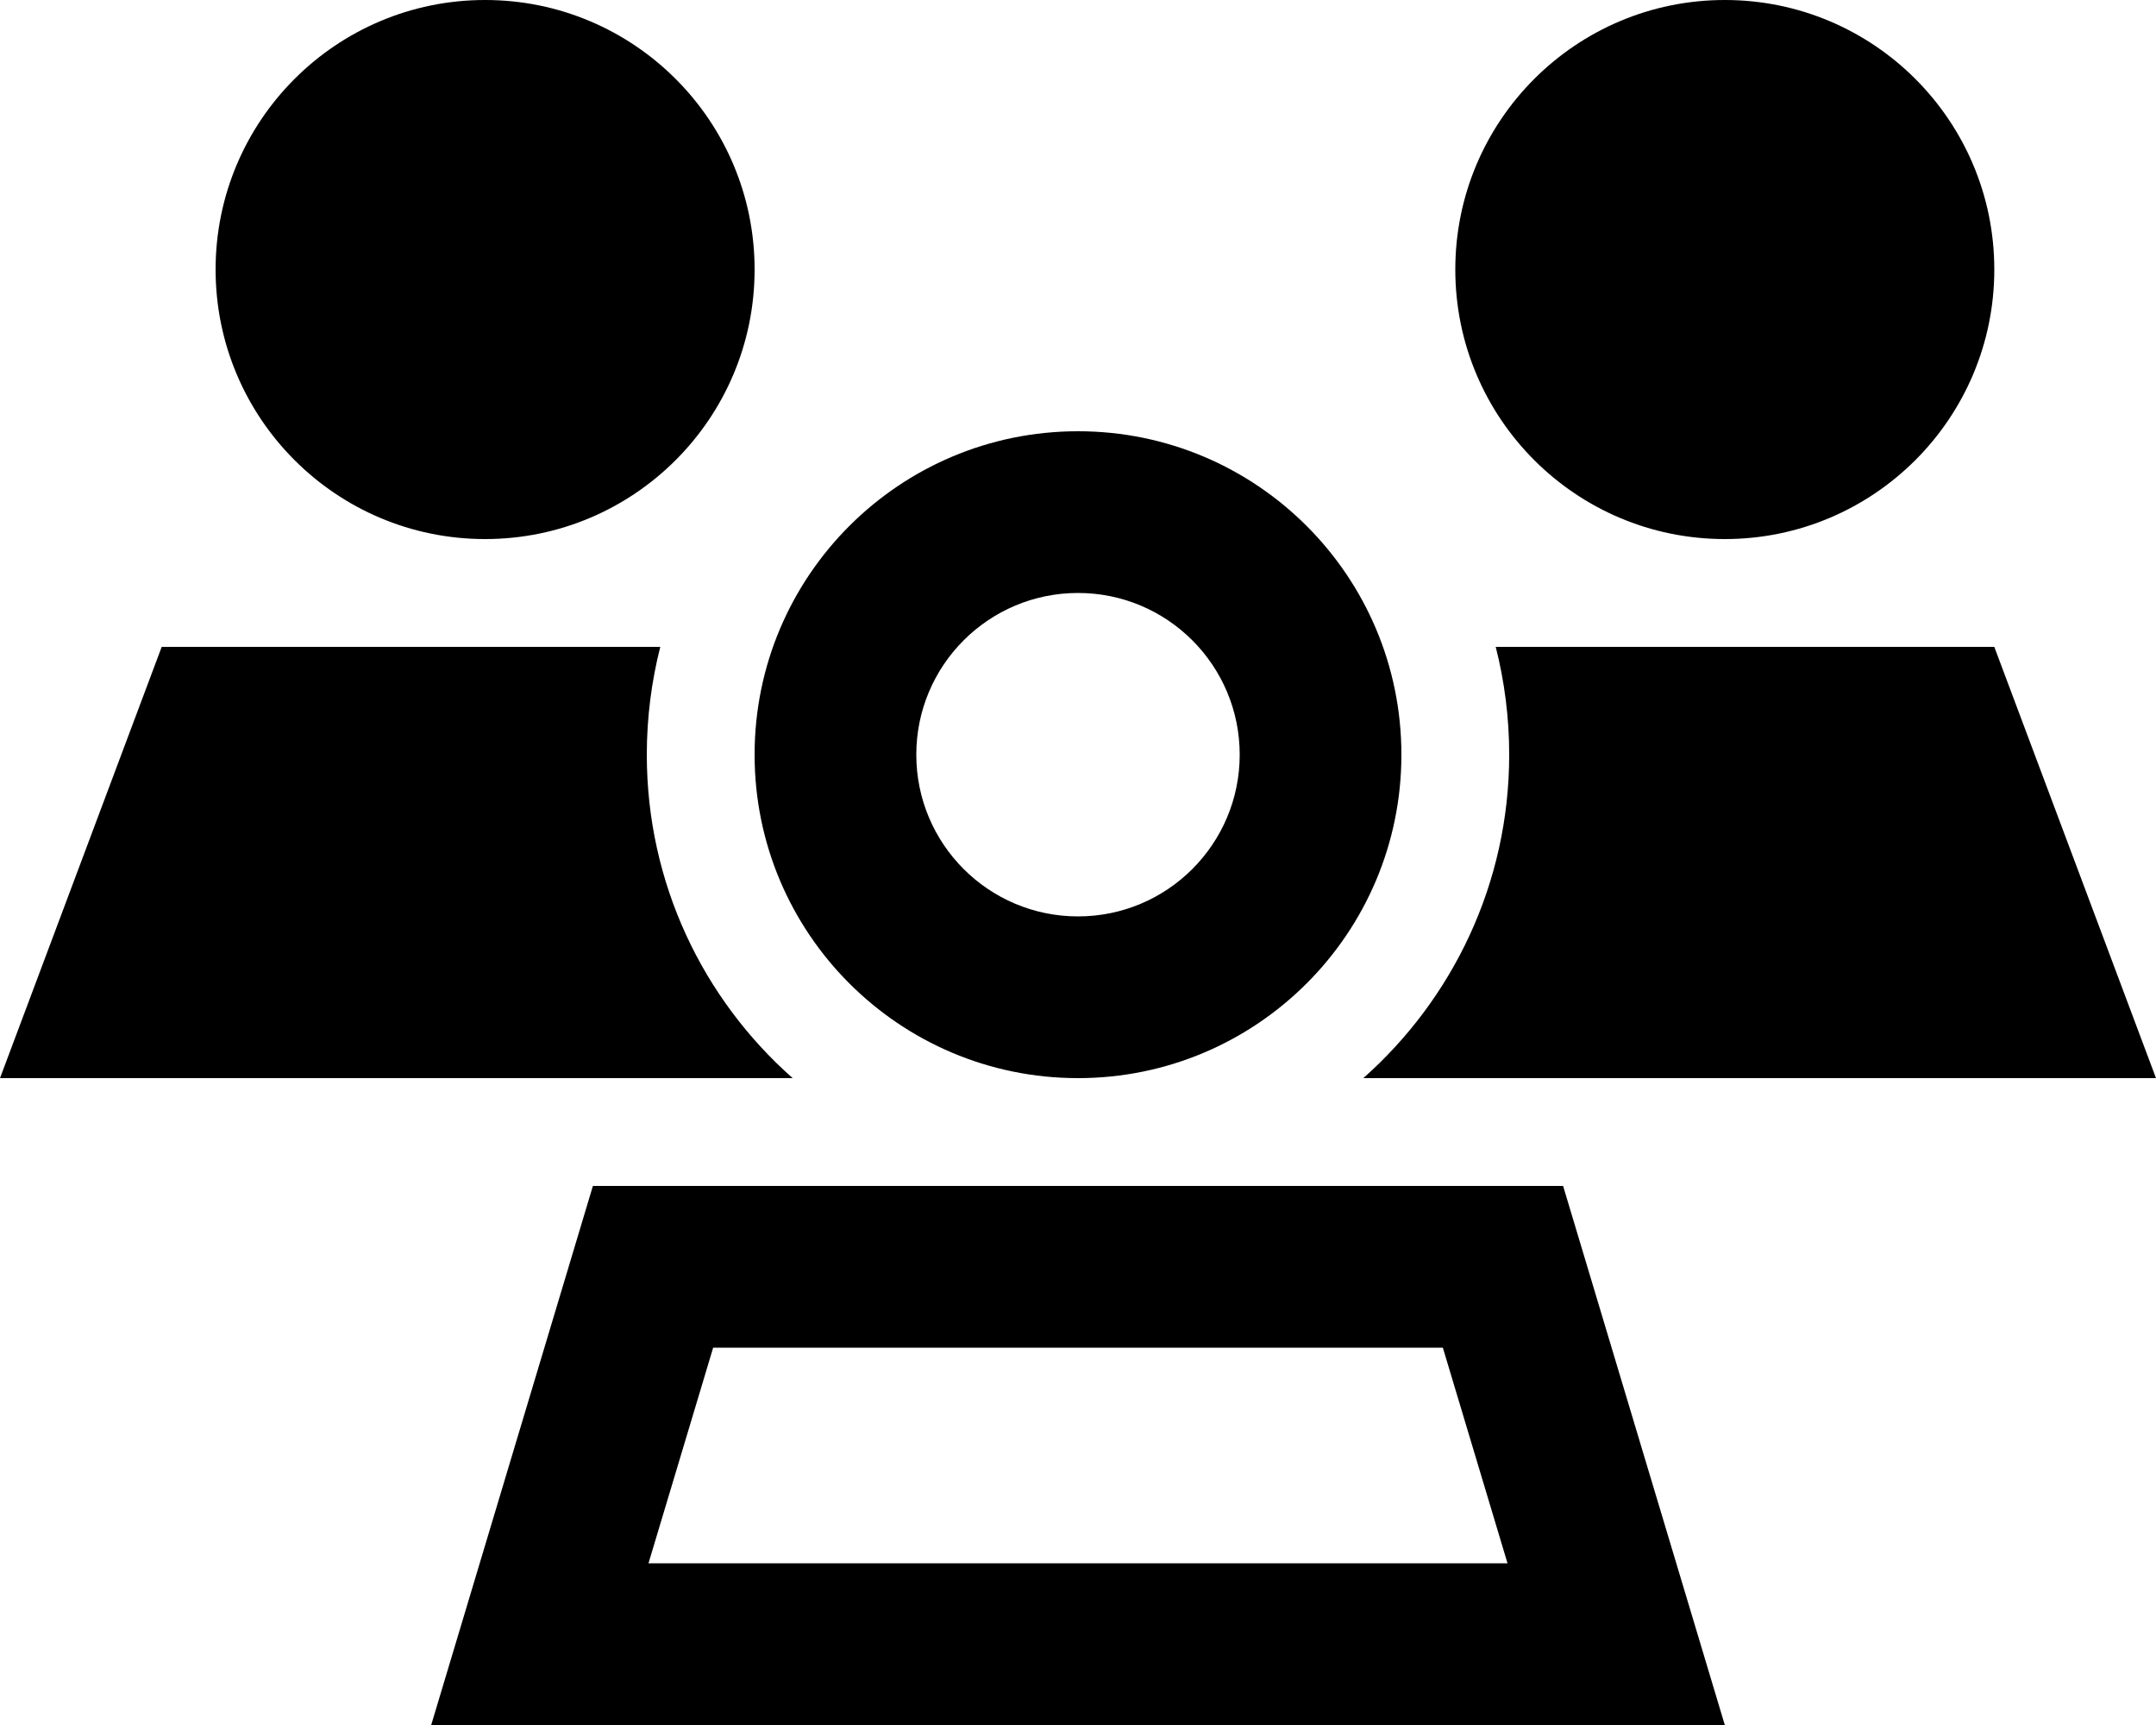
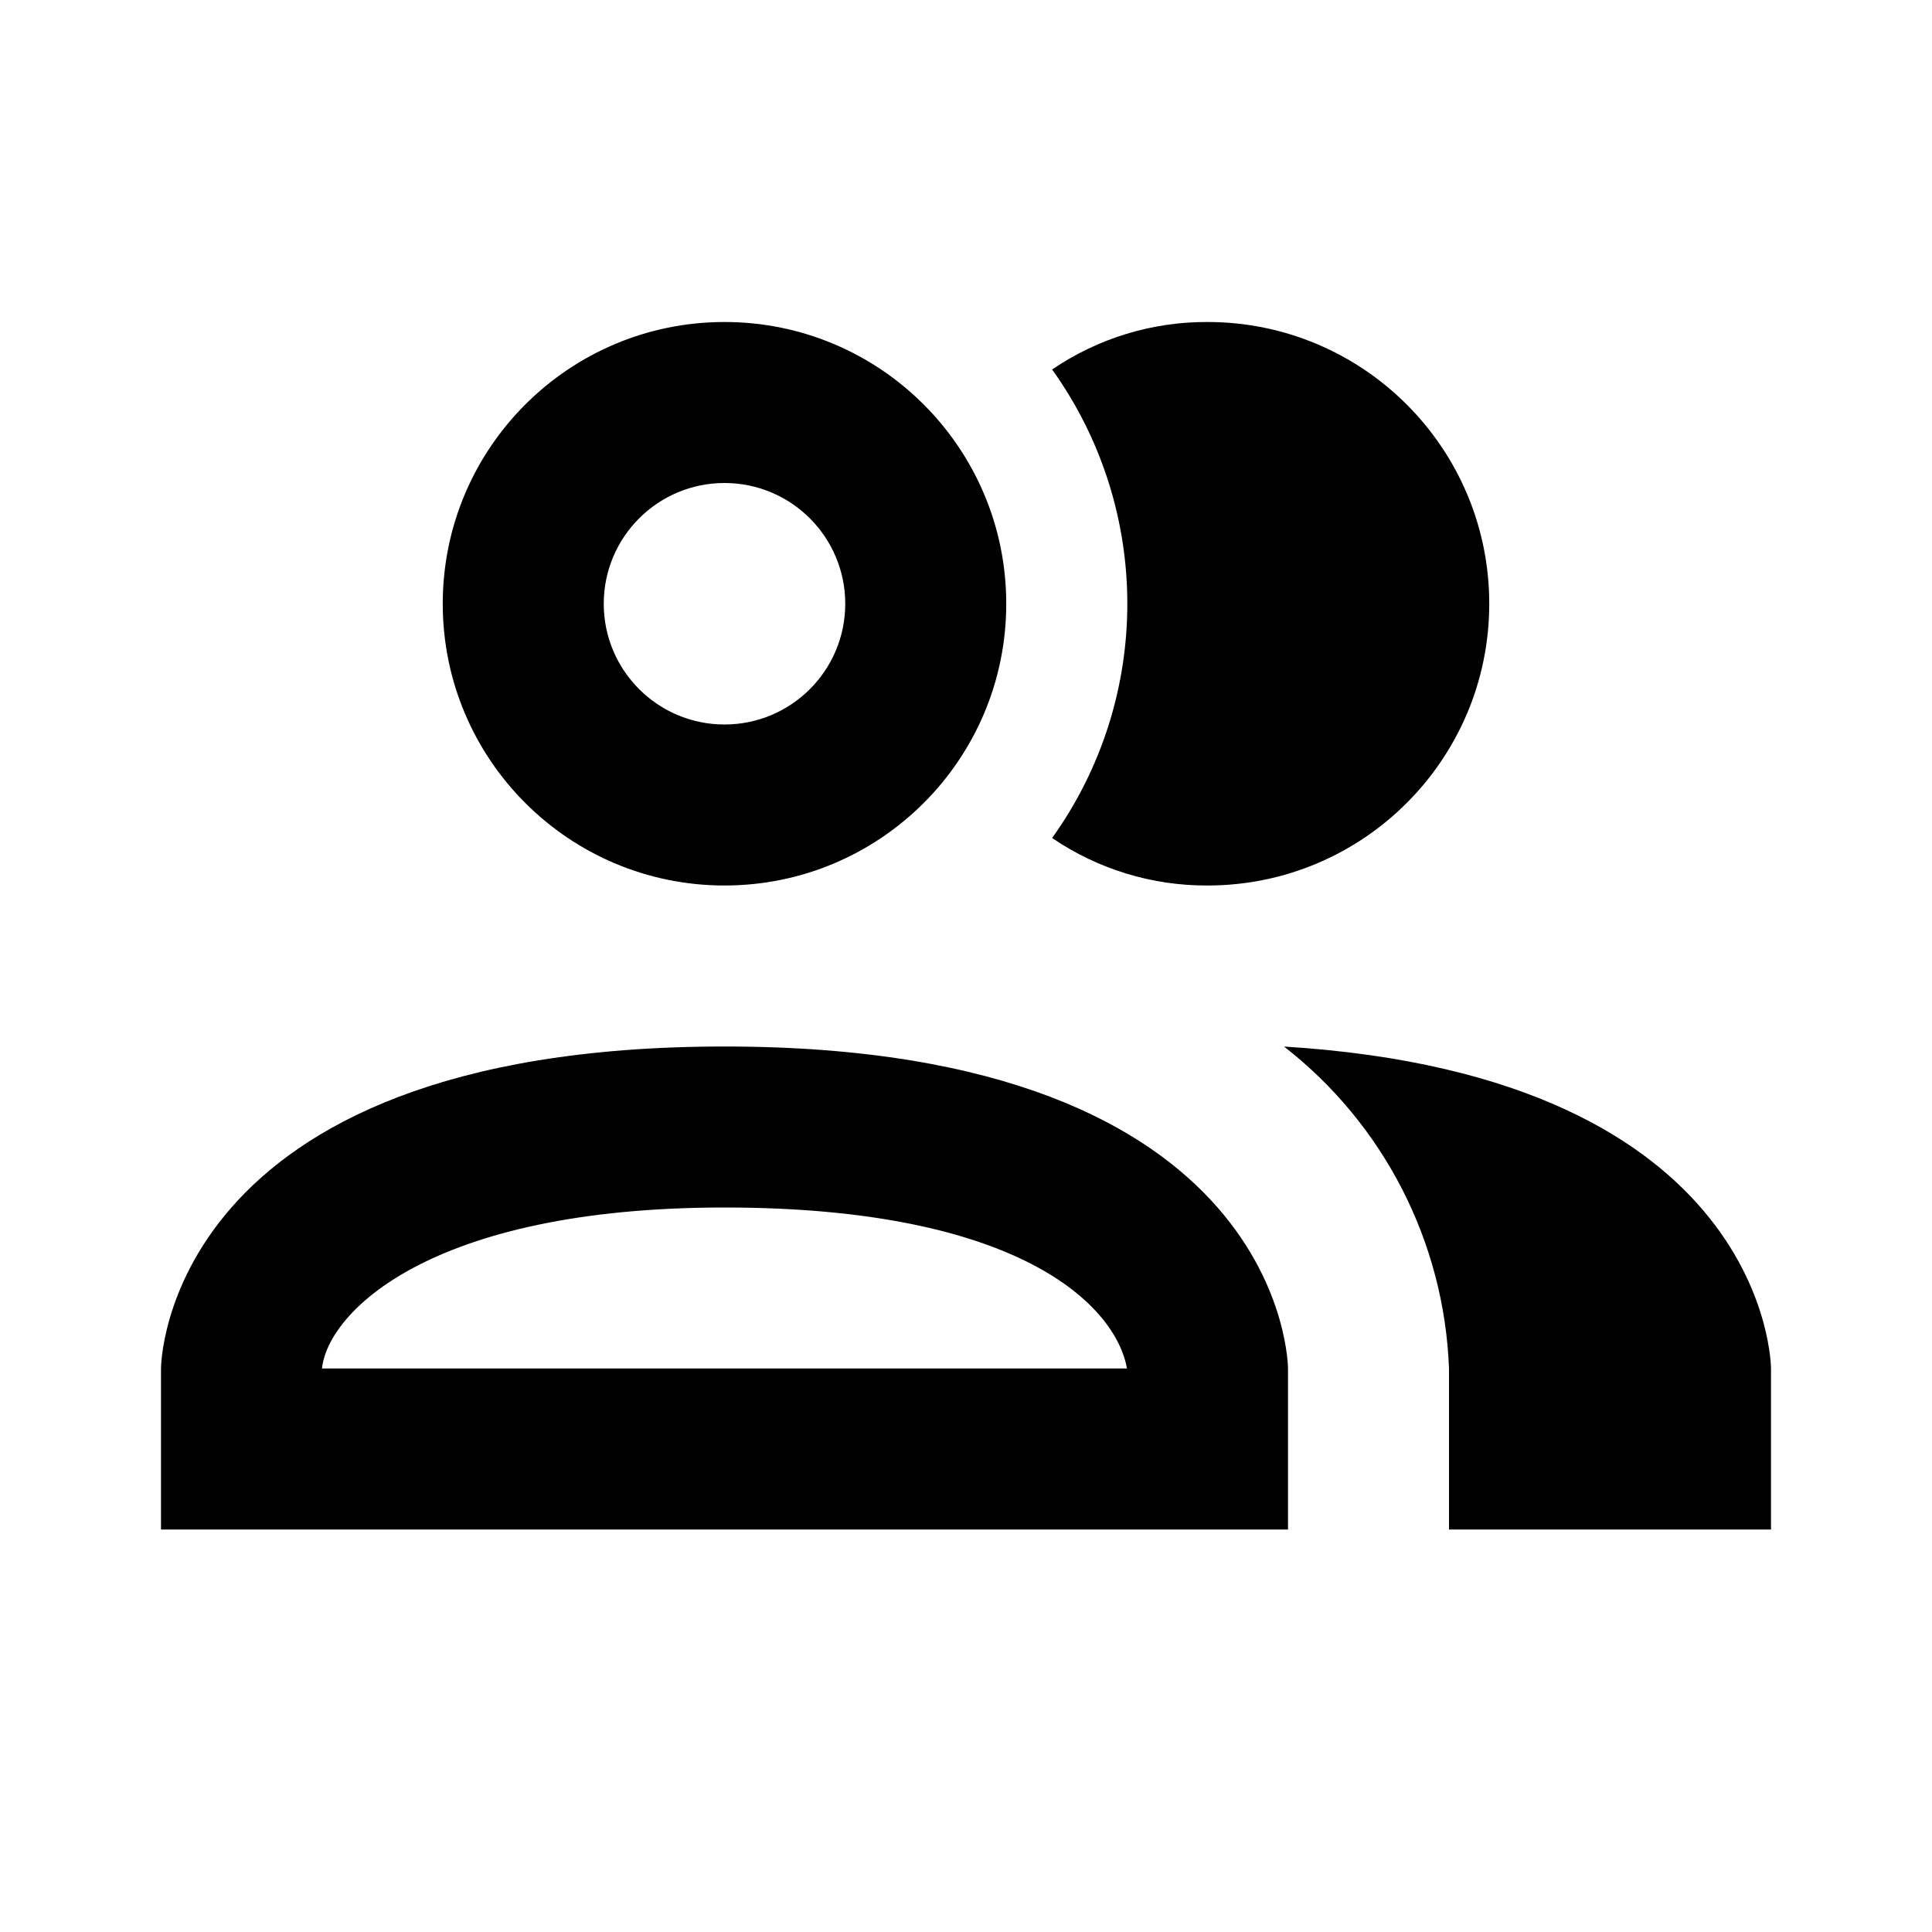
- <svg xmlns="http://www.w3.org/2000/svg" height="1em" viewBox="0 0 640 512">
-   <path d="M144 160A80 80 0 1 0 144 0a80 80 0 1 0 0 160zm368 0A80 80 0 1 0 512 0a80 80 0 1 0 0 160zM48 192L0 320H235.3c-26.6-23.5-43.3-57.8-43.3-96c0-11 1.4-21.8 4-32H48zM640 320L592 192H444c2.6 10.2 4 21 4 32c0 38.2-16.8 72.5-43.3 96H640zM320 176a48 48 0 1 1 0 96 48 48 0 1 1 0-96zm0 144a96 96 0 1 0 0-192 96 96 0 1 0 0 192zM211.7 400H428.3l19.2 64h-255l19.2-64zM464 352H176L142.4 464 128 512h50.1H461.9 512l-14.4-48L464 352z" />
+ <svg xmlns="http://www.w3.org/2000/svg" width="1em" height="1em" viewBox="0 0 24 24">
+   <path d="M13.07 10.41a5 5 0 0 0 0-5.82A3.4 3.4 0 0 1 15 4a3.5 3.5 0 0 1 0 7a3.4 3.4 0 0 1-1.93-.59M5.5 7.5A3.5 3.5 0 1 1 9 11a3.5 3.5 0 0 1-3.5-3.5m2 0A1.5 1.5 0 1 0 9 6a1.5 1.5 0 0 0-1.5 1.5M16 17v2H2v-2s0-4 7-4s7 4 7 4m-2 0c-.14-.78-1.33-2-5-2s-4.93 1.31-5 2m11.95-4A5.32 5.32 0 0 1 18 17v2h4v-2s0-3.63-6.06-4Z" />
</svg>
